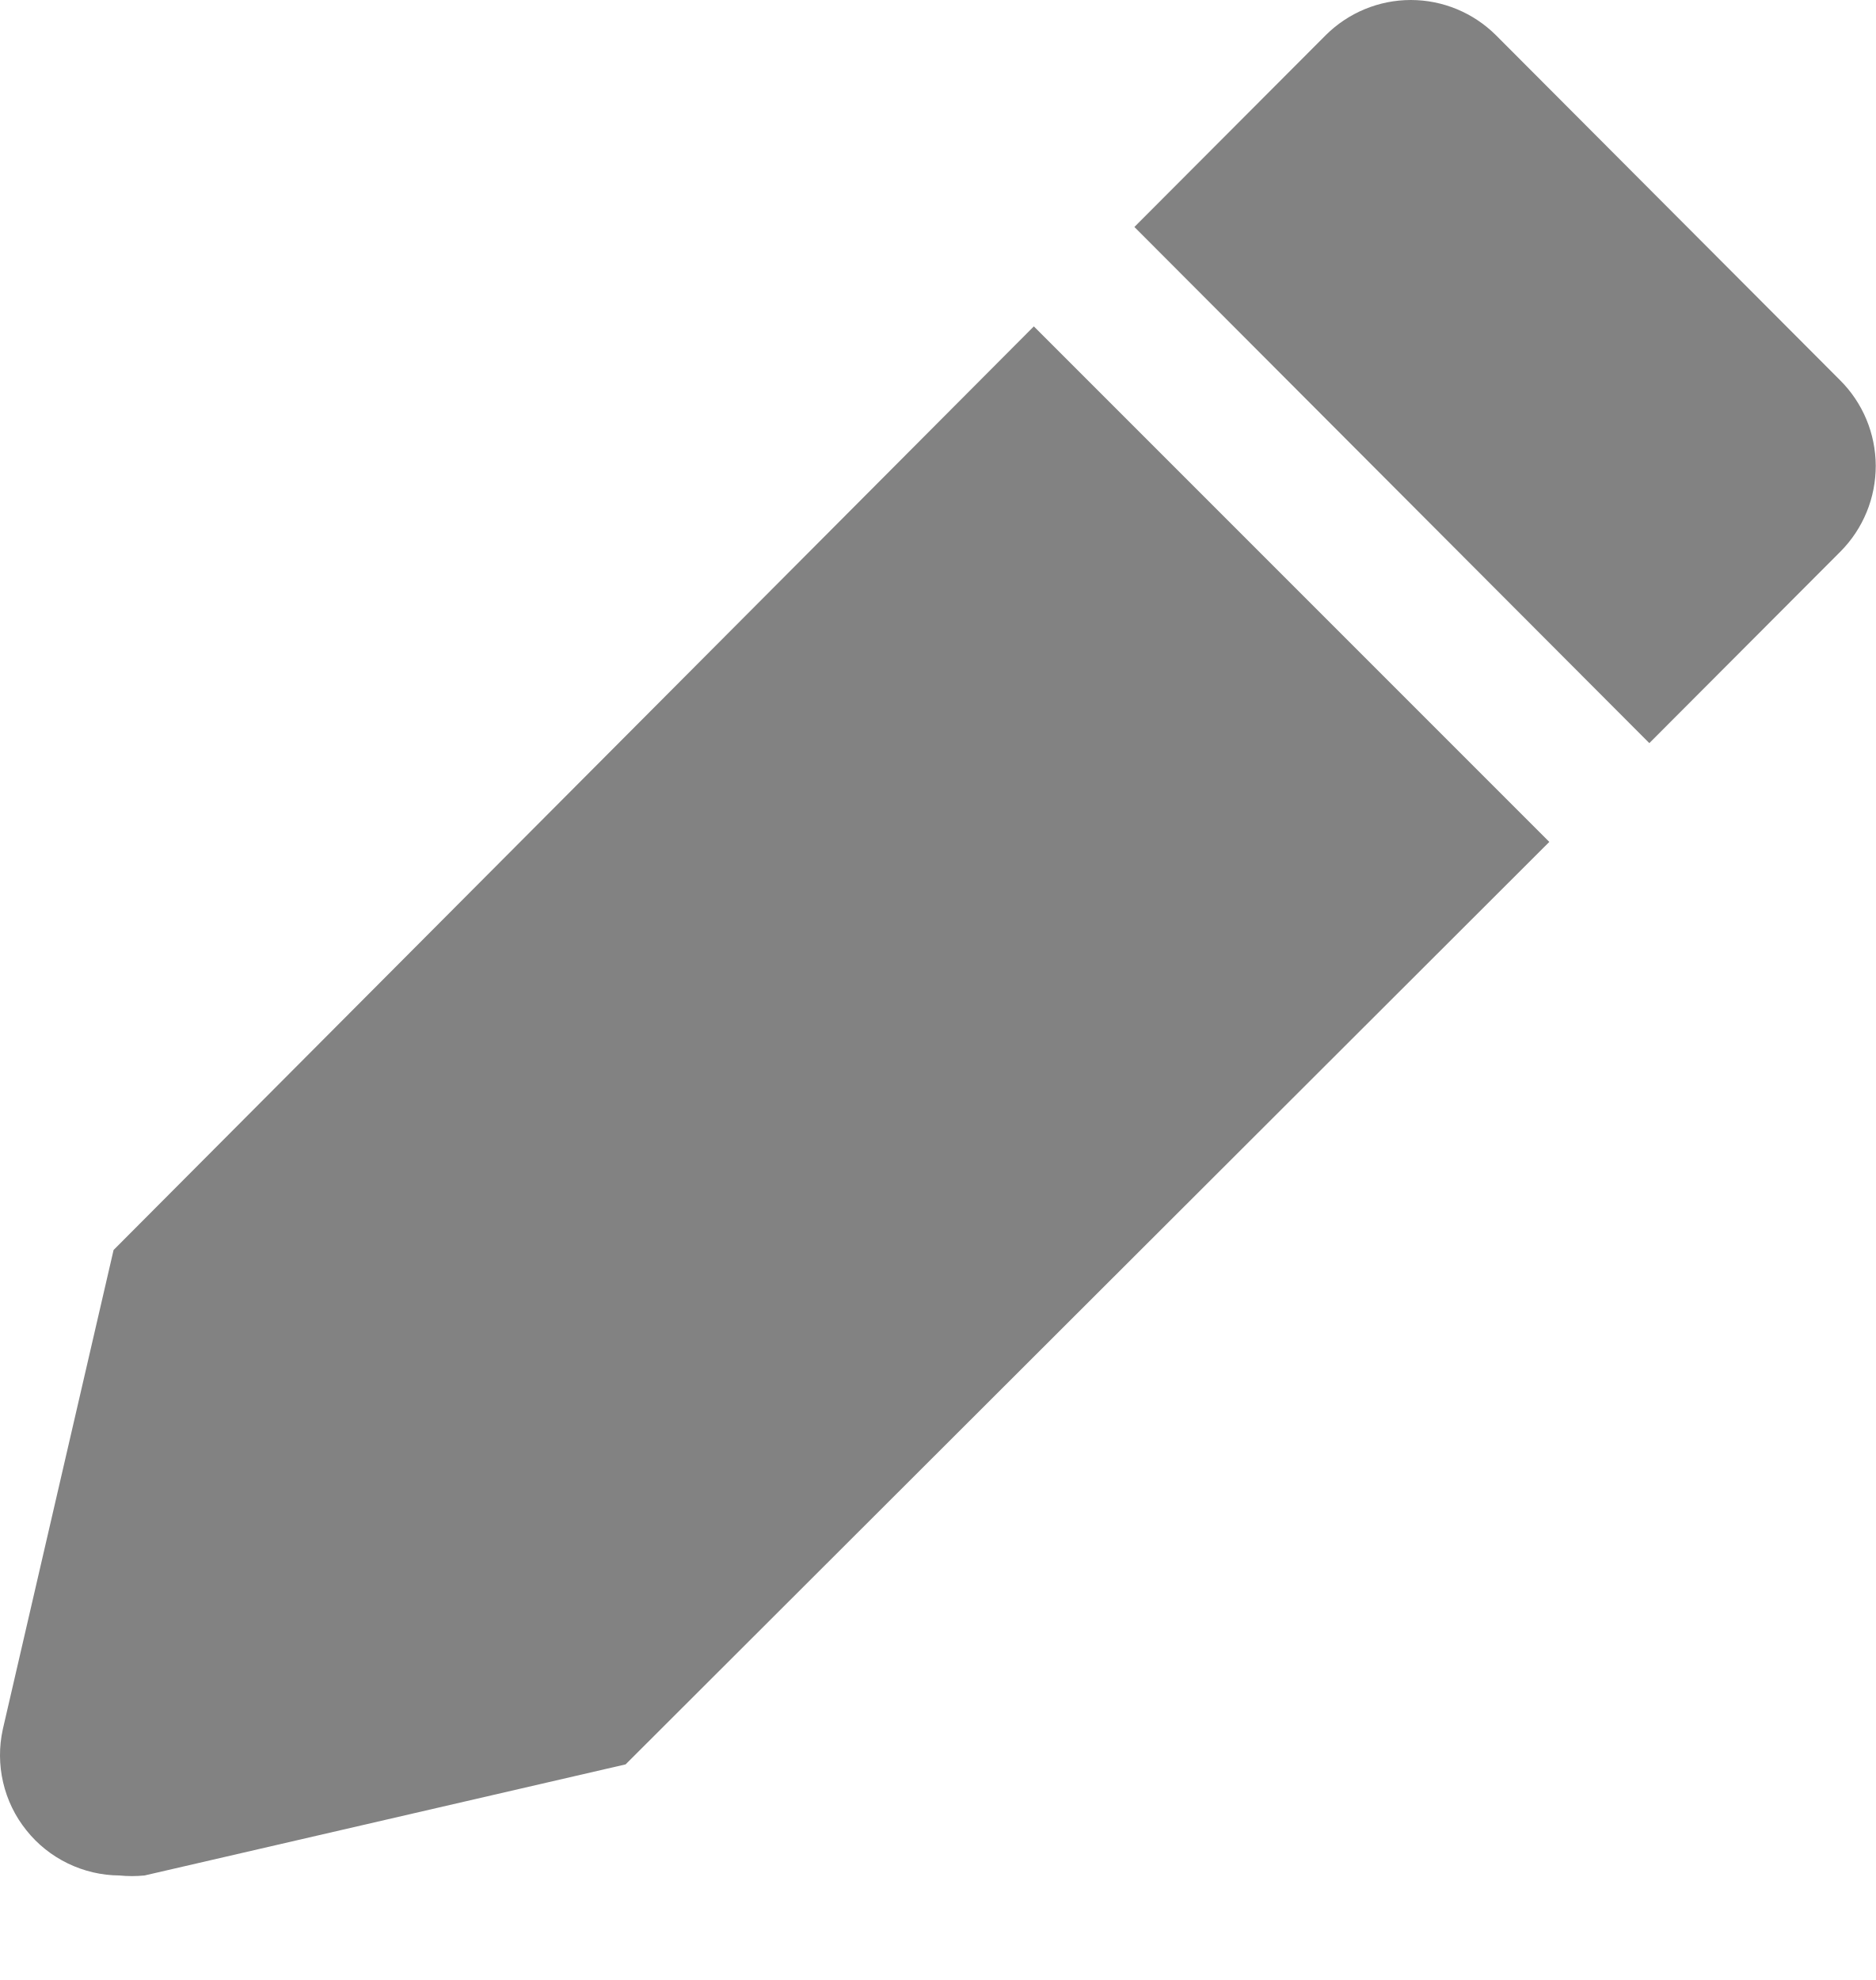
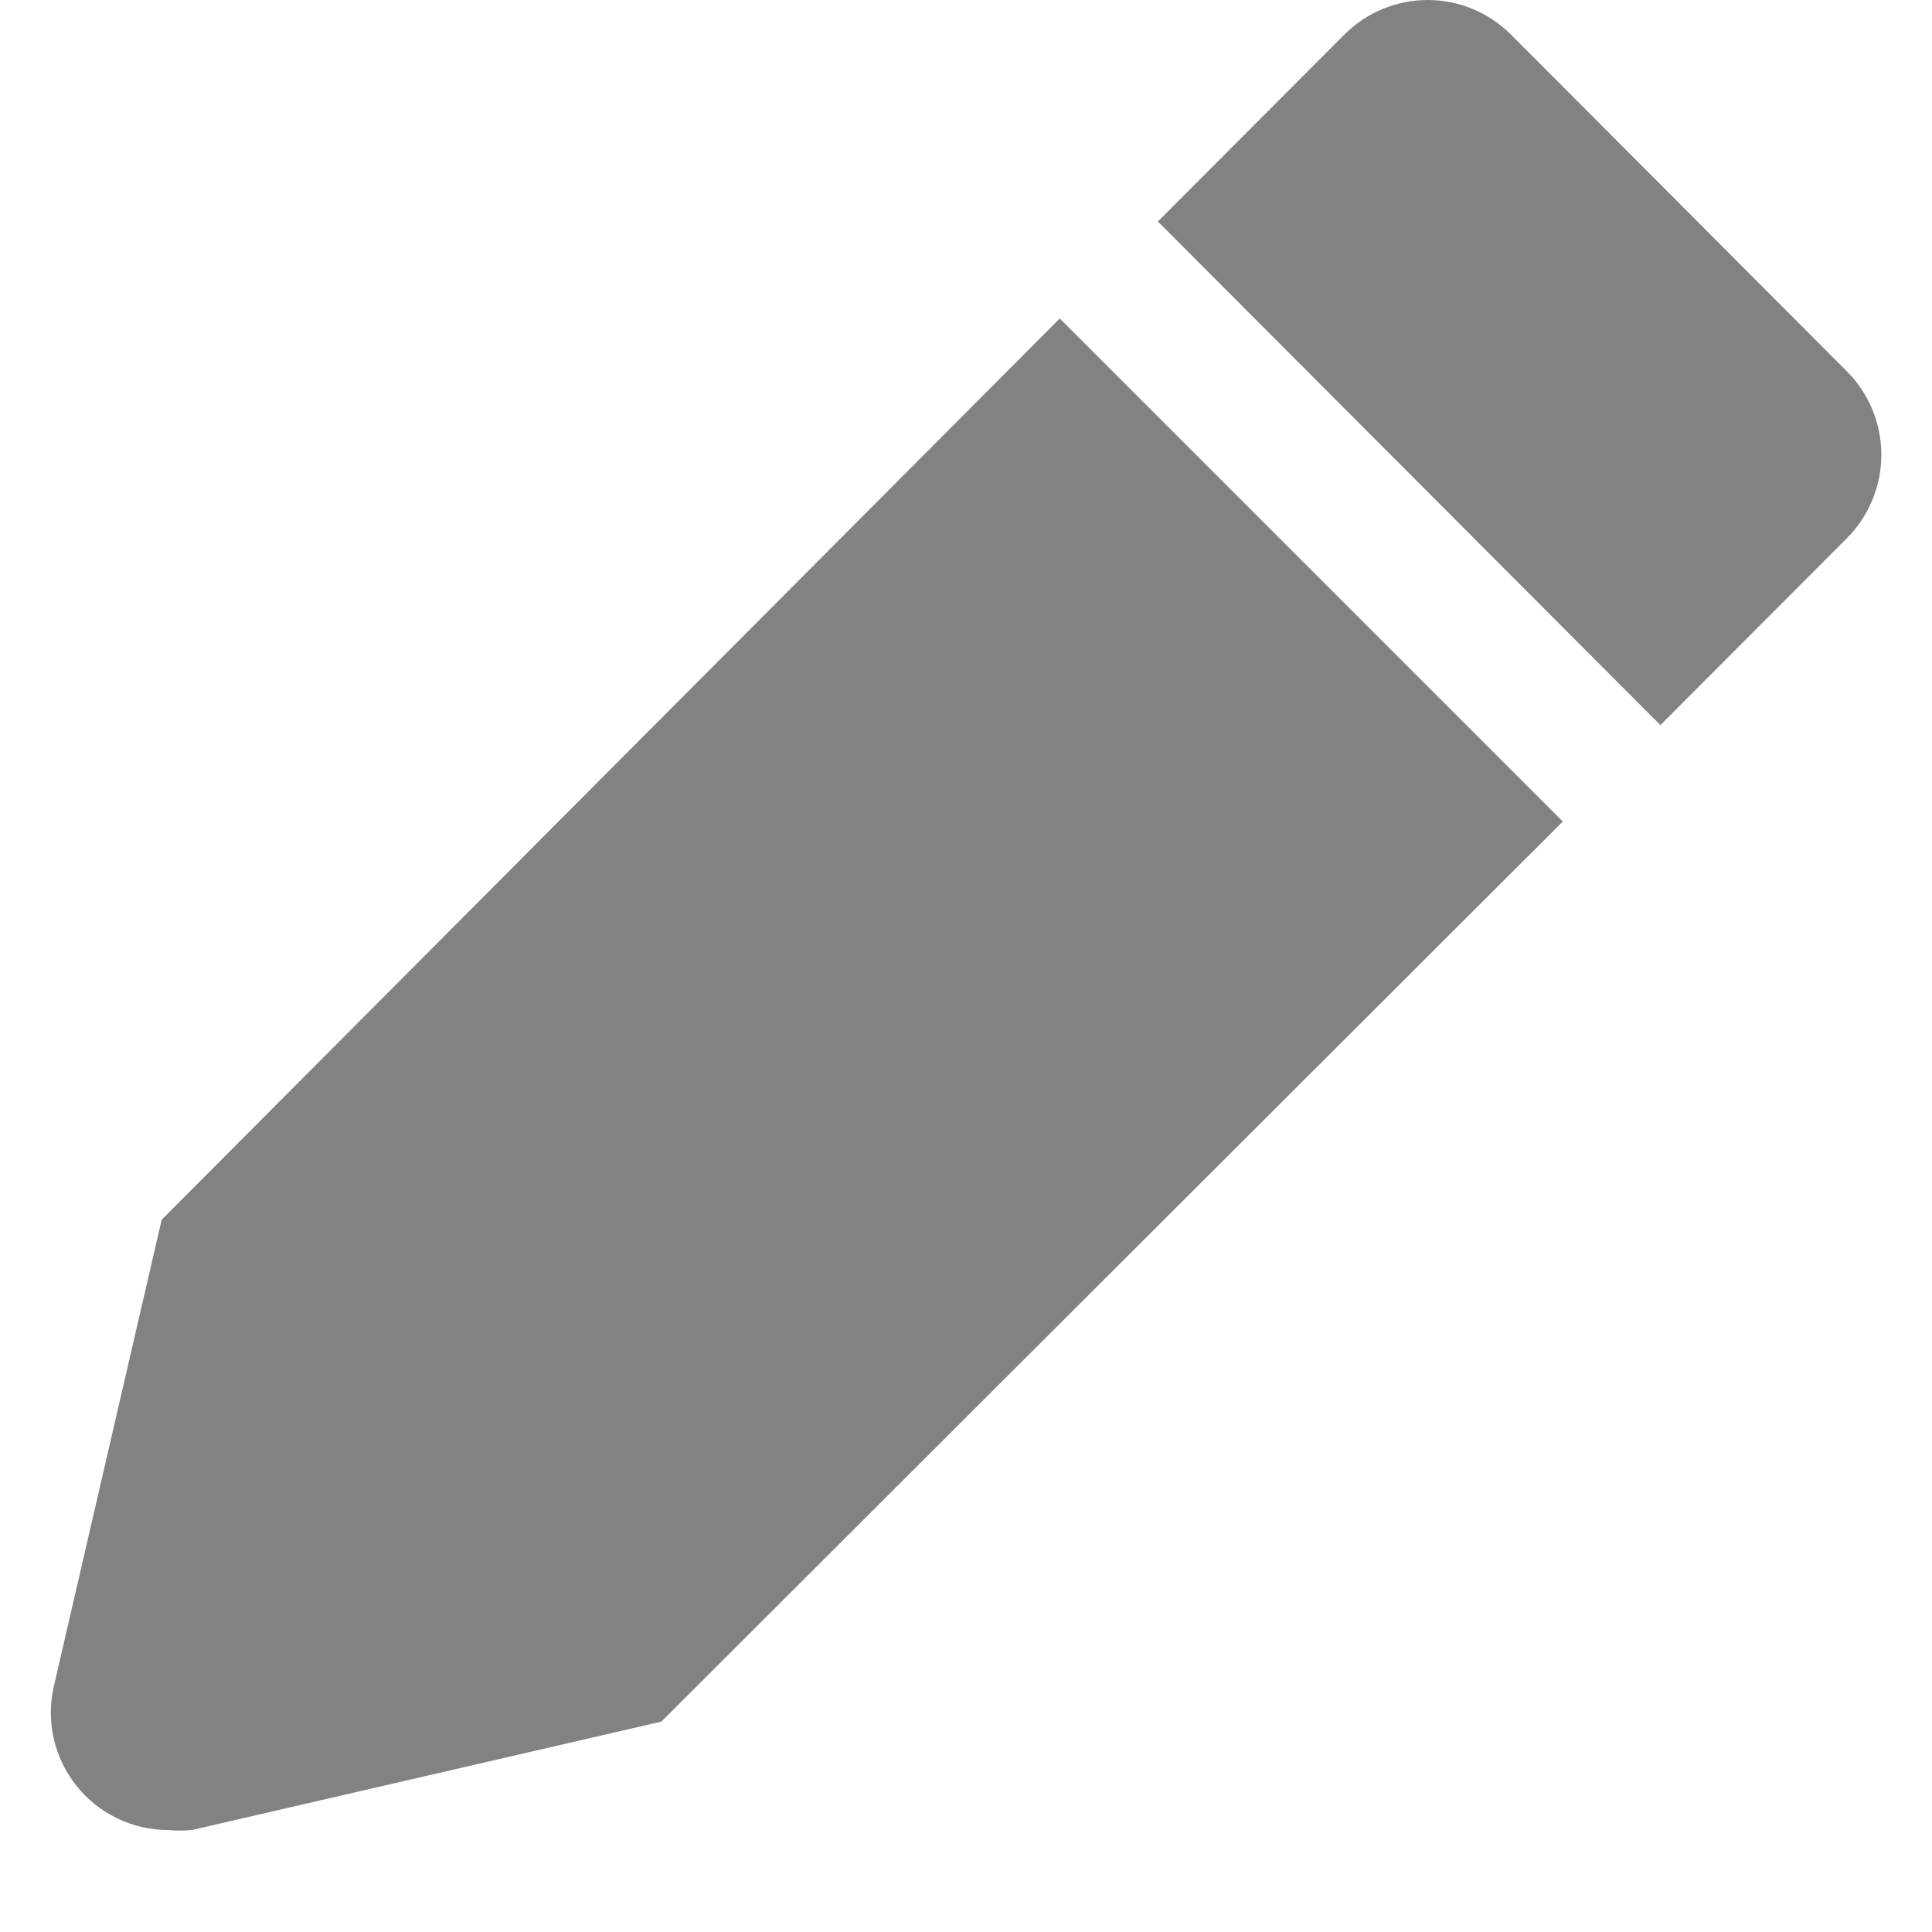
- <svg xmlns="http://www.w3.org/2000/svg" width="18" height="19" viewBox="0 0 18 19" fill="none">
+ <svg xmlns="http://www.w3.org/2000/svg" width="17" height="17" viewBox="0 0 18 19" fill="none">
  <path d="M1.09 11.995L0.027 16.594C-0.01 16.762 -0.009 16.937 0.03 17.104C0.069 17.272 0.145 17.429 0.253 17.563C0.36 17.698 0.496 17.806 0.65 17.881C0.805 17.956 0.974 17.996 1.146 17.997C1.226 18.005 1.307 18.005 1.387 17.997L6.004 16.931L14.869 8.079L9.922 3.132L1.09 11.995Z" fill="#828282" />
  <path d="M17.659 3.648L14.357 0.338C14.14 0.122 13.846 0 13.54 0C13.233 0 12.94 0.122 12.723 0.338L10.887 2.178L15.829 7.131L17.665 5.291C17.772 5.183 17.857 5.055 17.915 4.913C17.973 4.772 18.002 4.621 18.002 4.468C18.001 4.316 17.971 4.165 17.912 4.024C17.853 3.883 17.767 3.755 17.659 3.648Z" fill="#828282" />
</svg>
